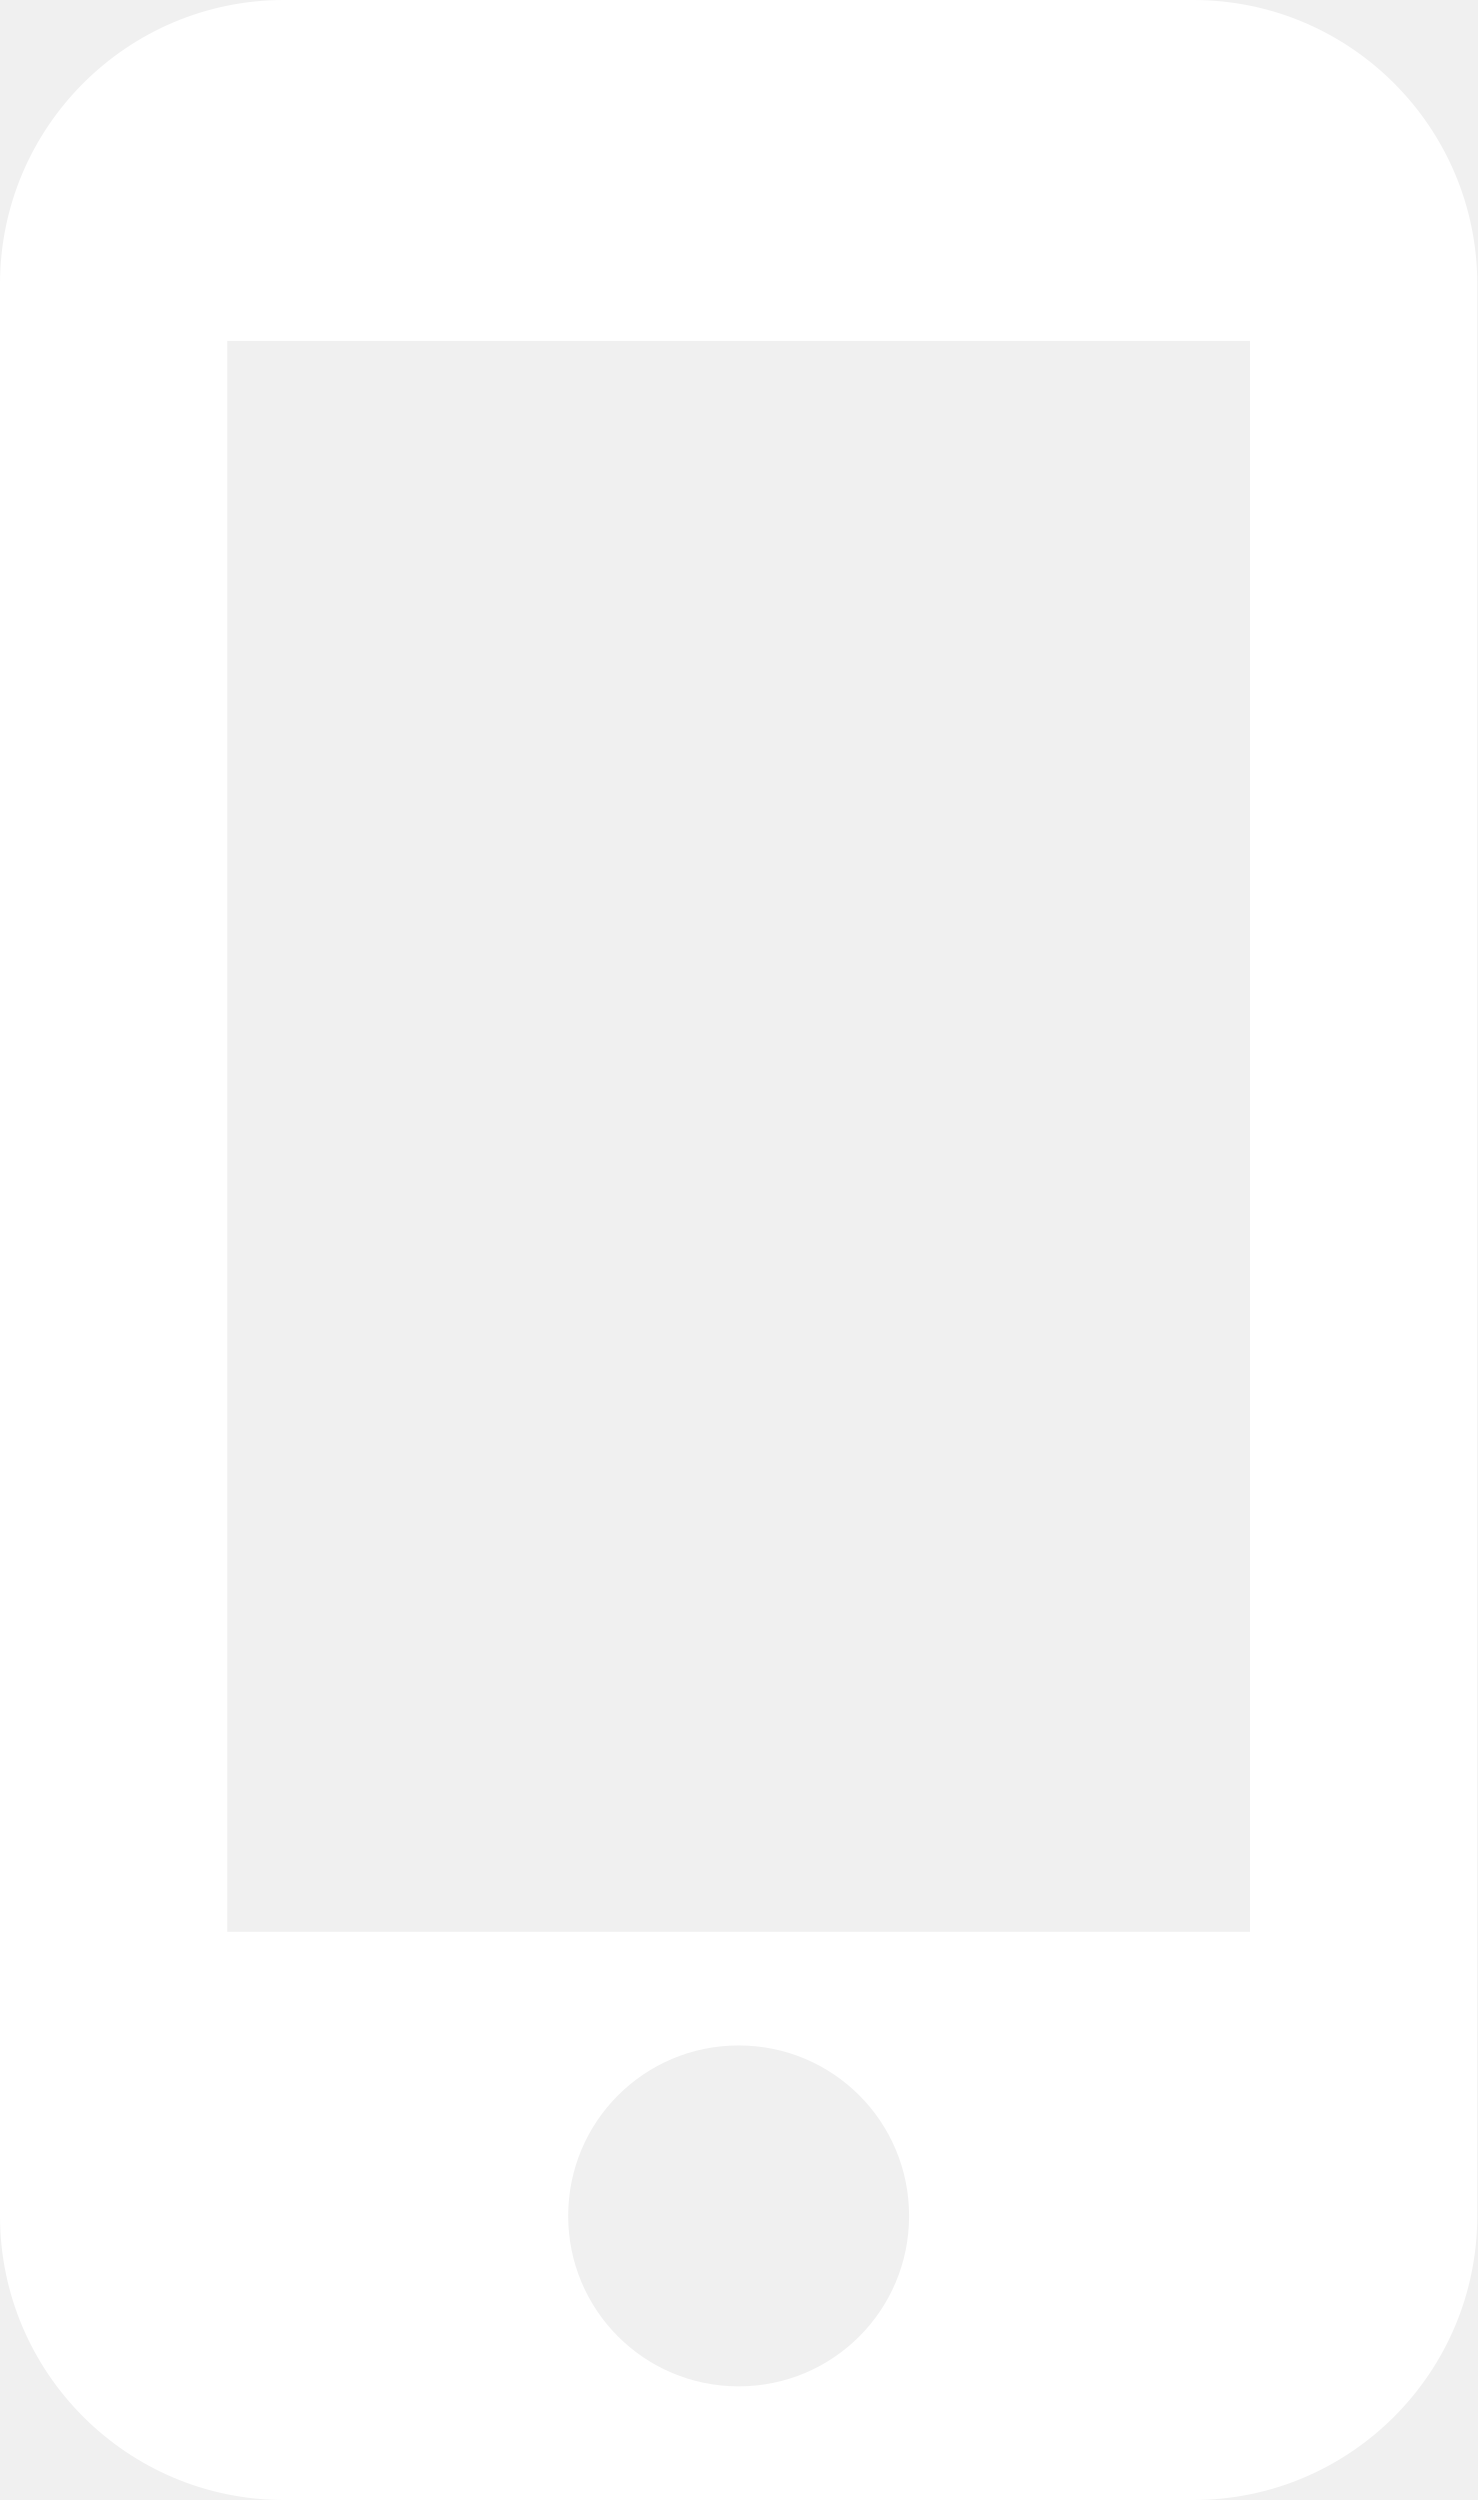
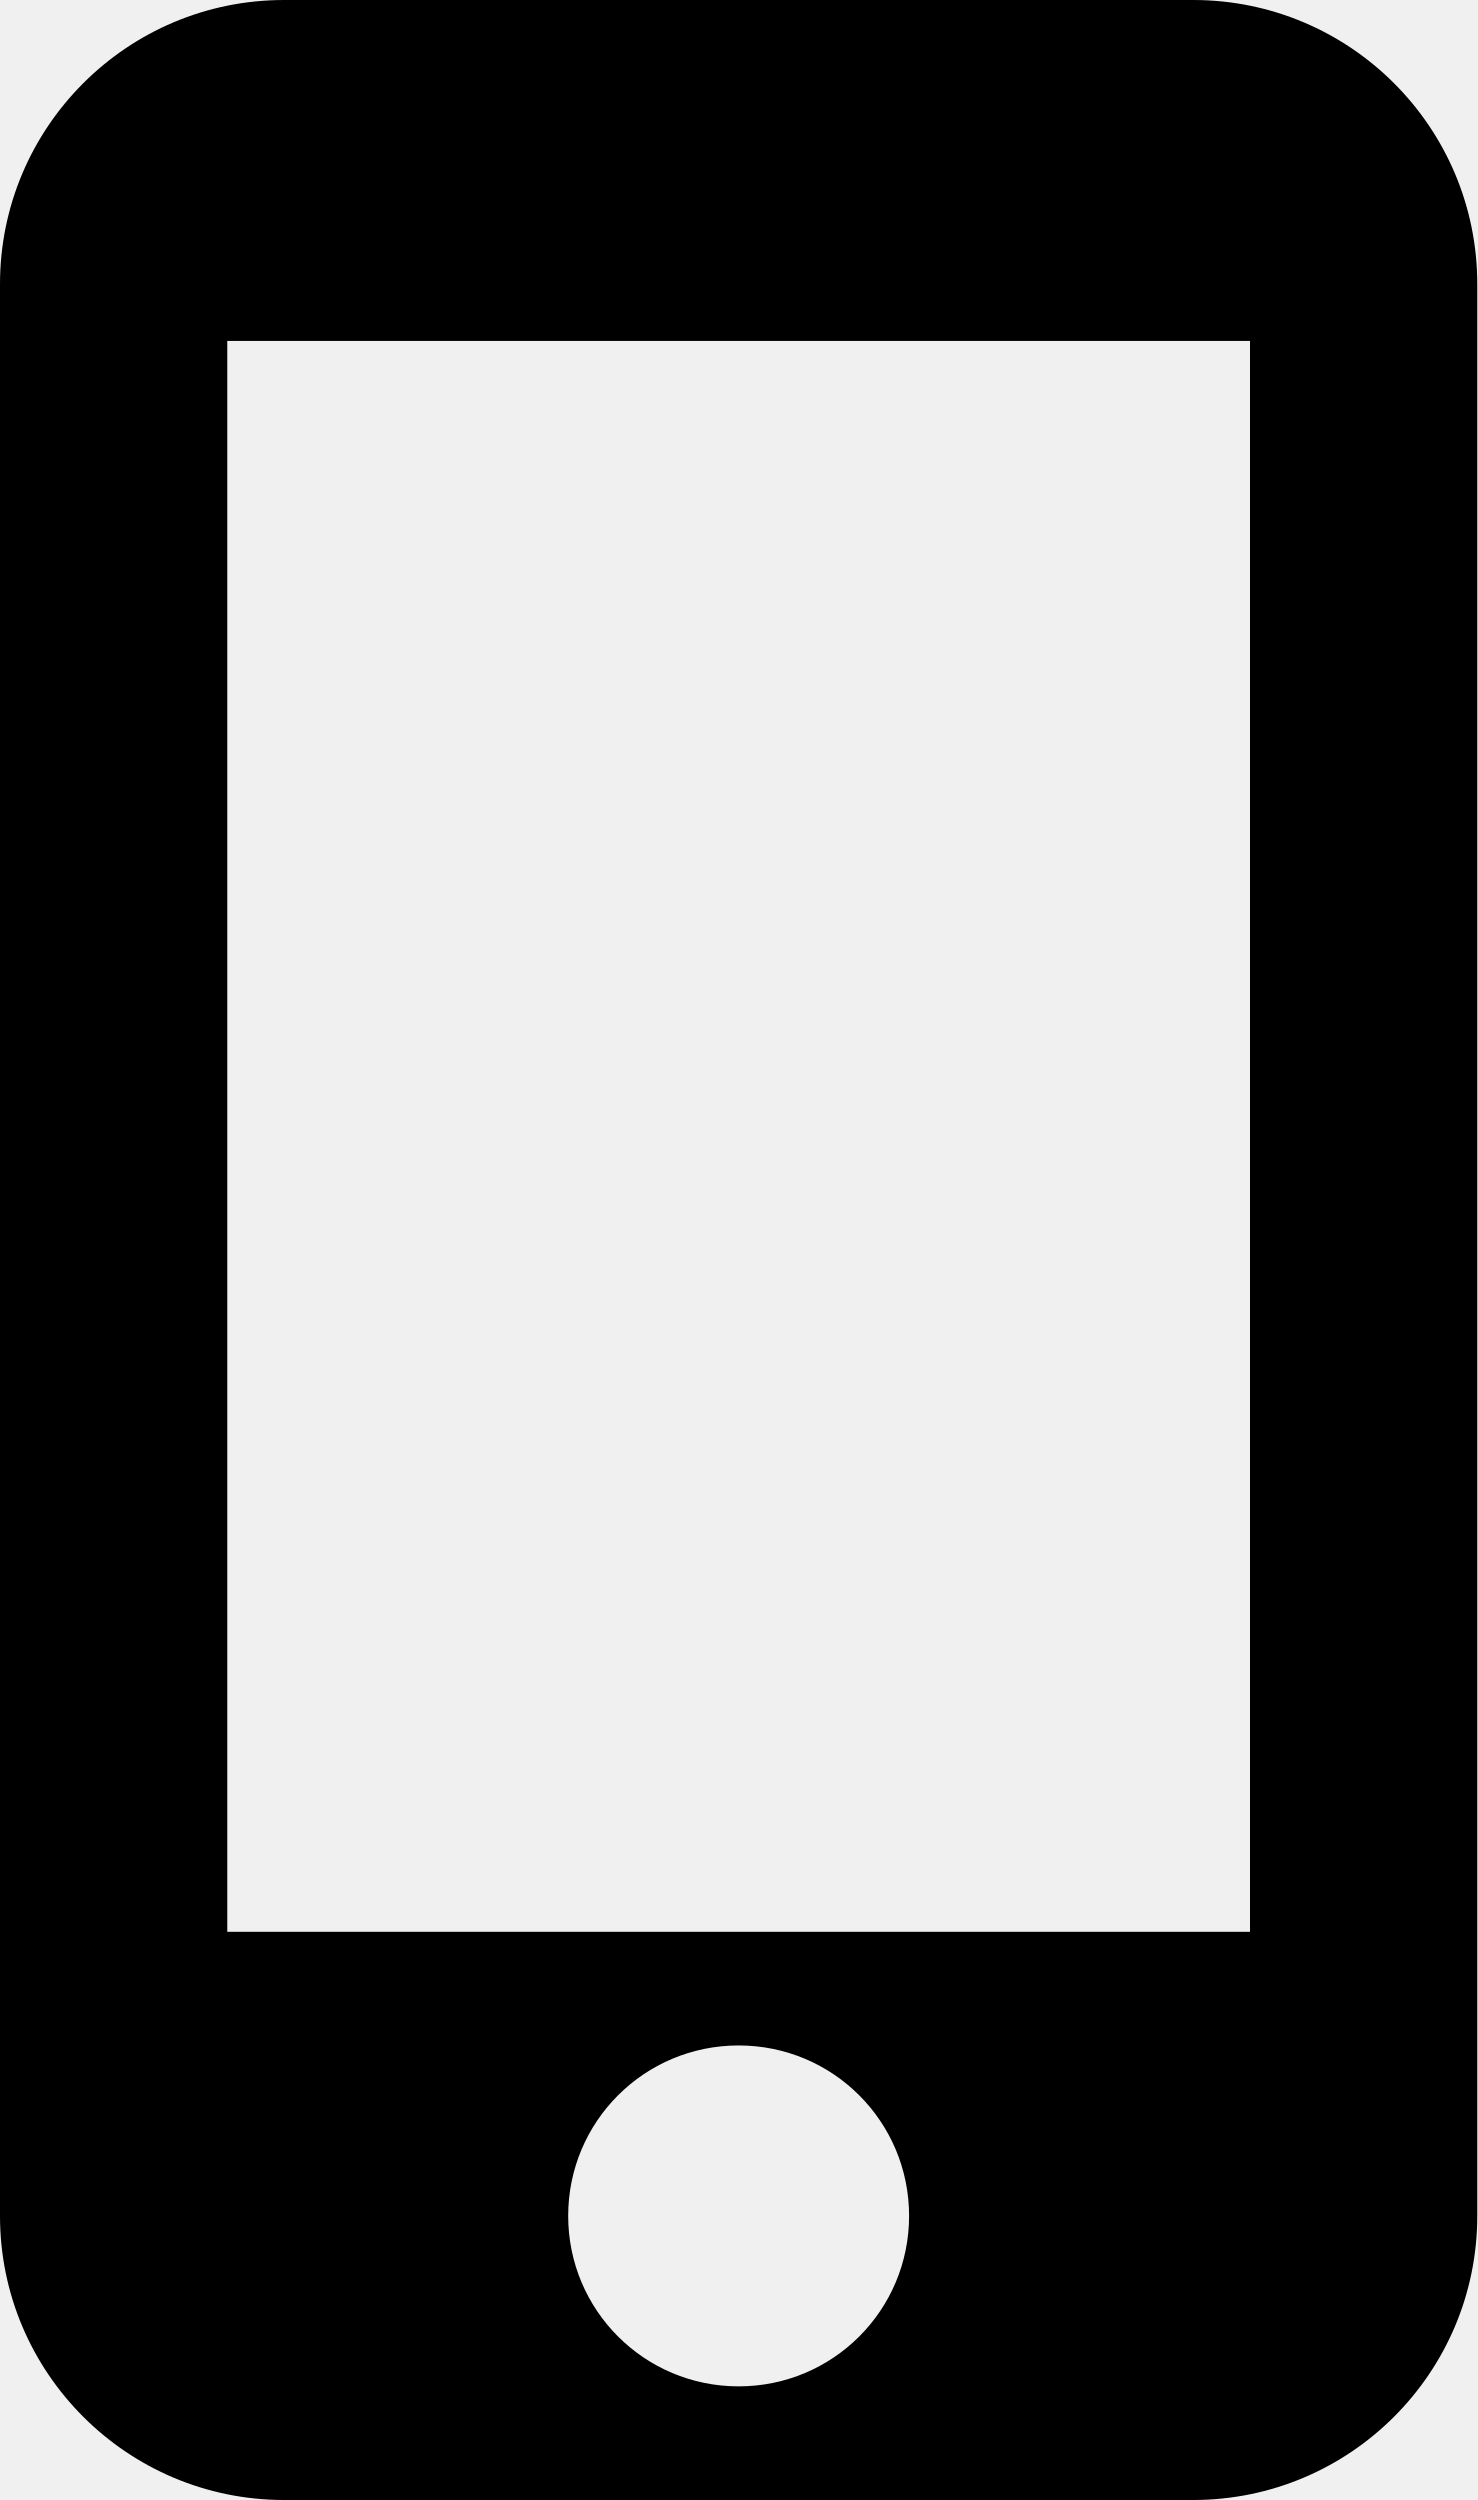
- <svg xmlns="http://www.w3.org/2000/svg" preserveAspectRatio="xMidYMid meet" version="1.0" viewBox="10.0 2.0 26.0 44.0" zoomAndPan="magnify" style="fill: #fff;" original_string_length="474">
+ <svg xmlns="http://www.w3.org/2000/svg" preserveAspectRatio="xMidYMid meet" version="1.0" viewBox="10.0 2.0 26.0 44.0" zoomAndPan="magnify" style="fill: currentcolor;" original_string_length="474">
  <g id="__id2310_sci9qn65do">
    <path d="M31 2h-16c-2.76 0-5 2.24-5 5v34c0 2.76 2.24 5 5 5h16c2.76 0 5-2.24 5-5v-34c0-2.76-2.24-5-5-5zm-8 42c-1.66 0-3-1.34-3-3s1.34-3 3-3 3 1.34 3 3-1.34 3-3 3zm9-8h-18v-28h18v28z" style="fill: inherit;" />
  </g>
</svg>
